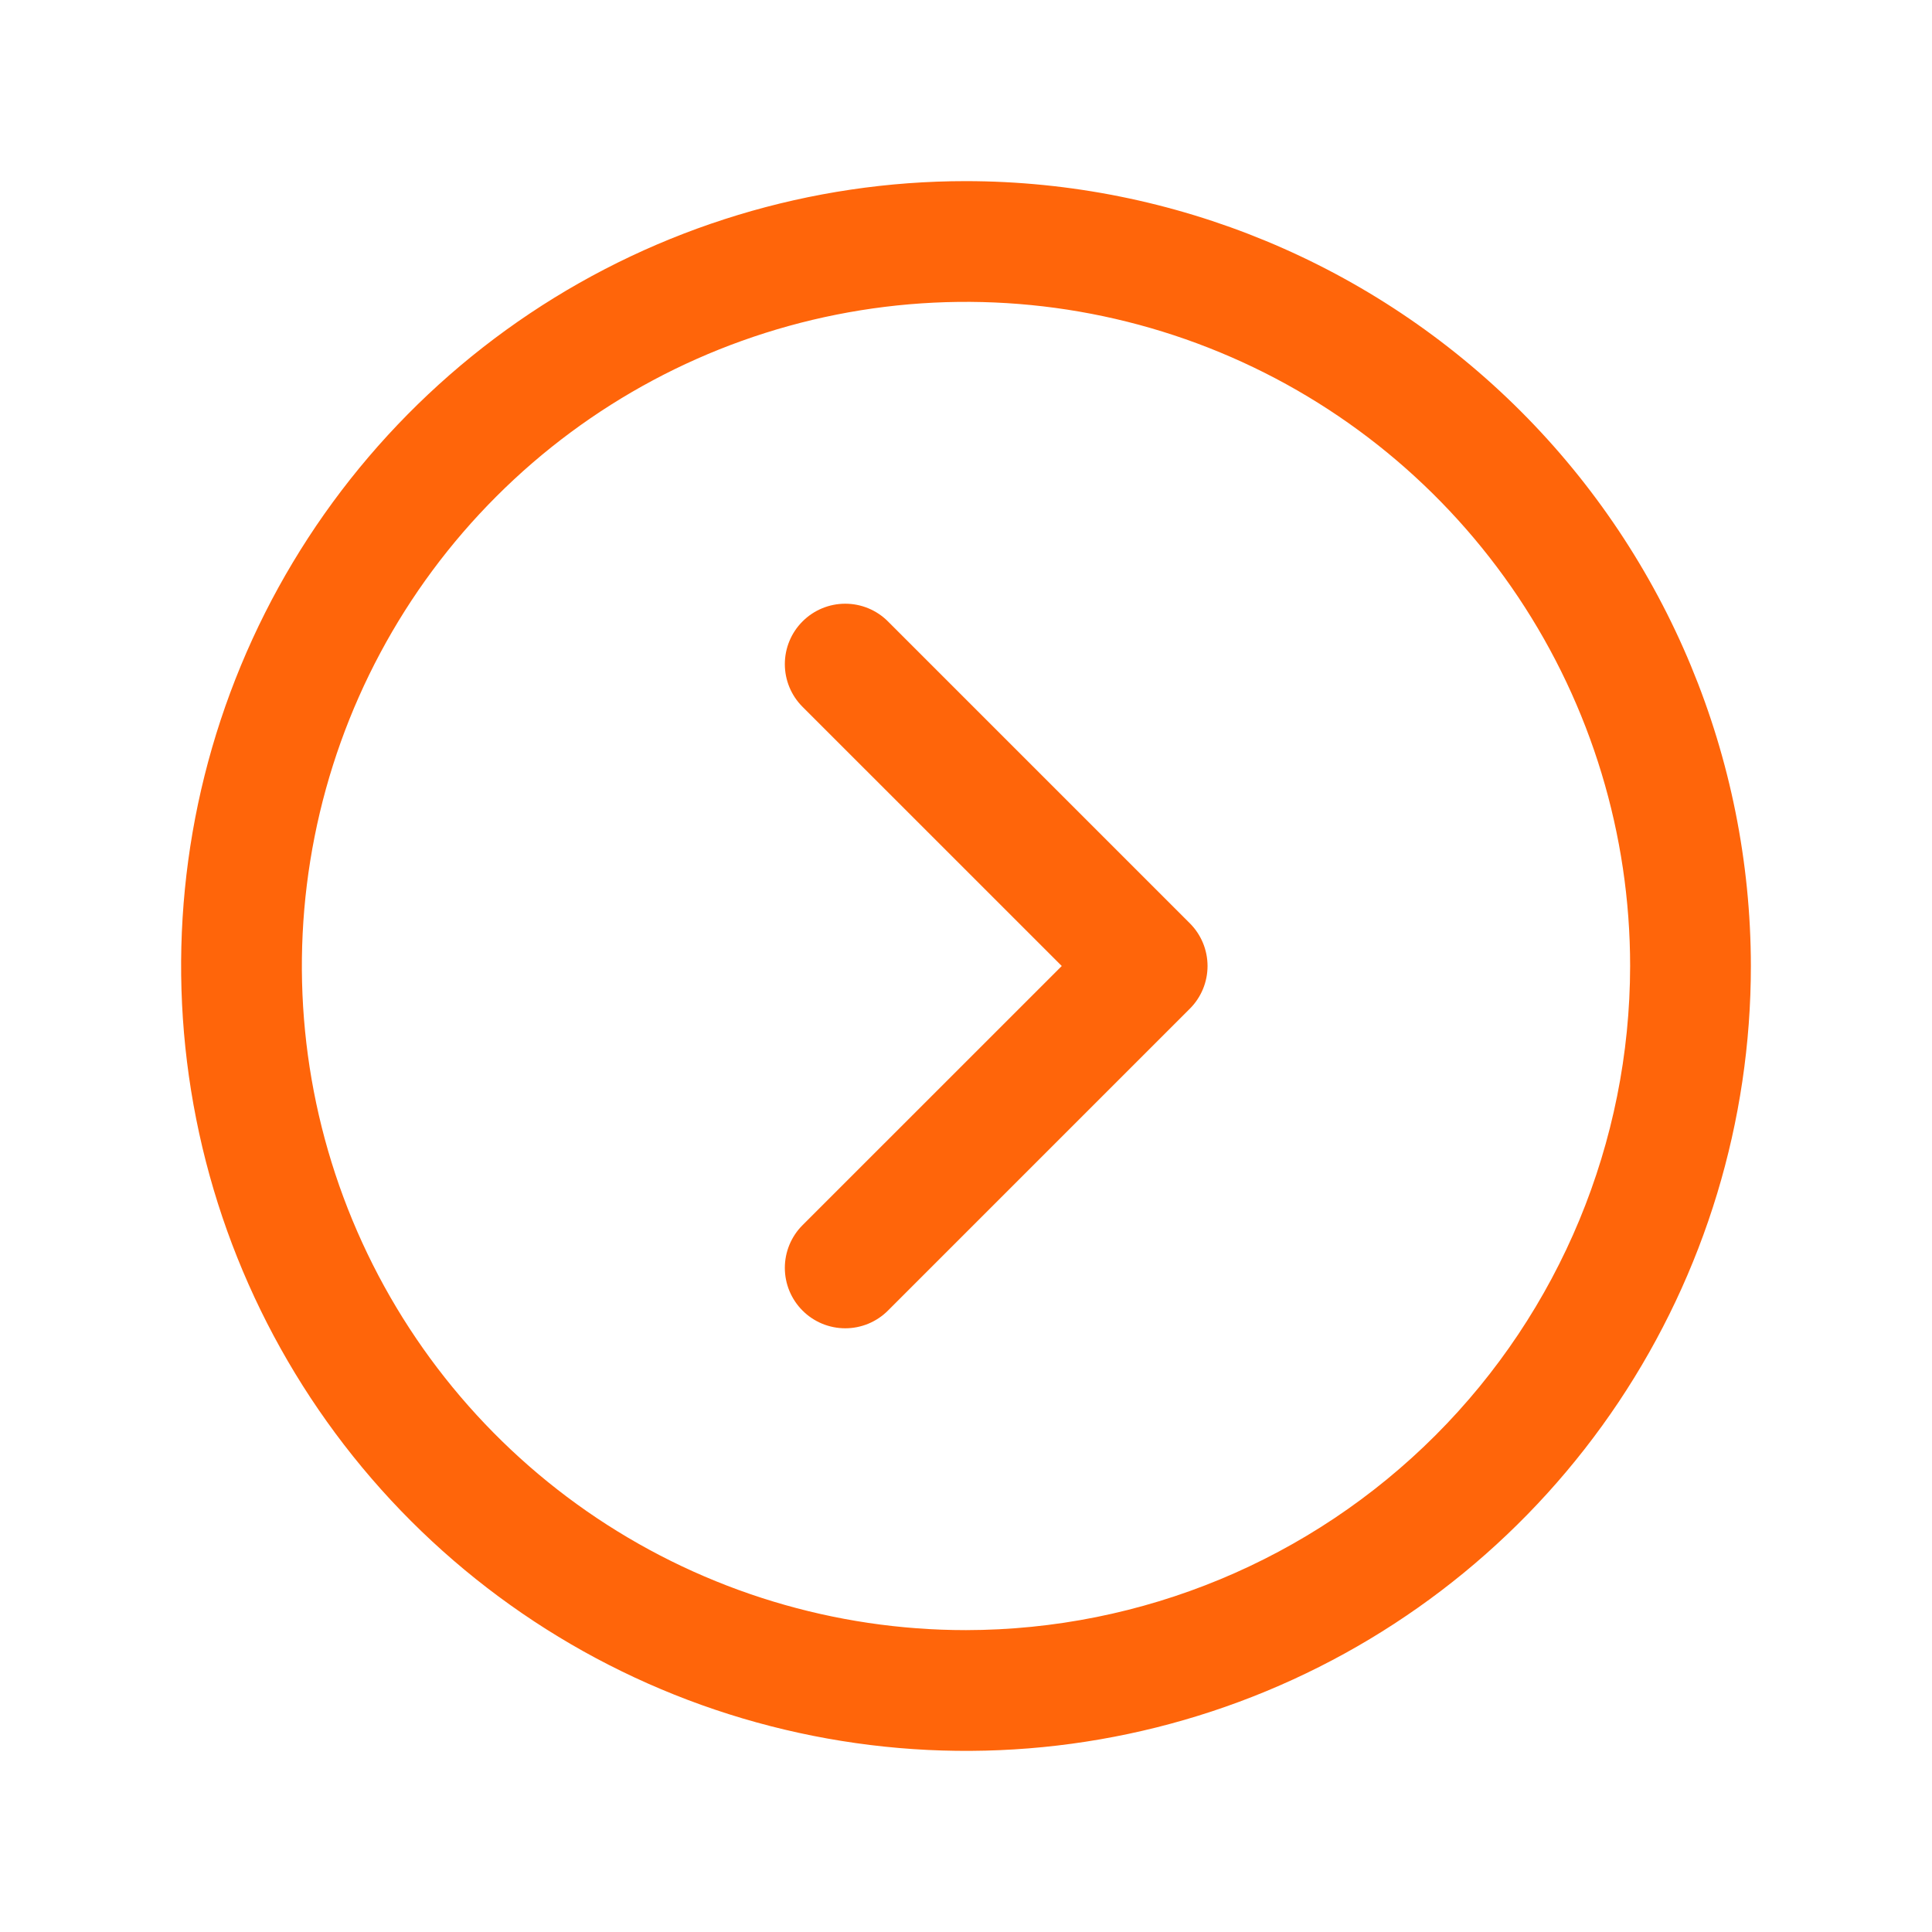
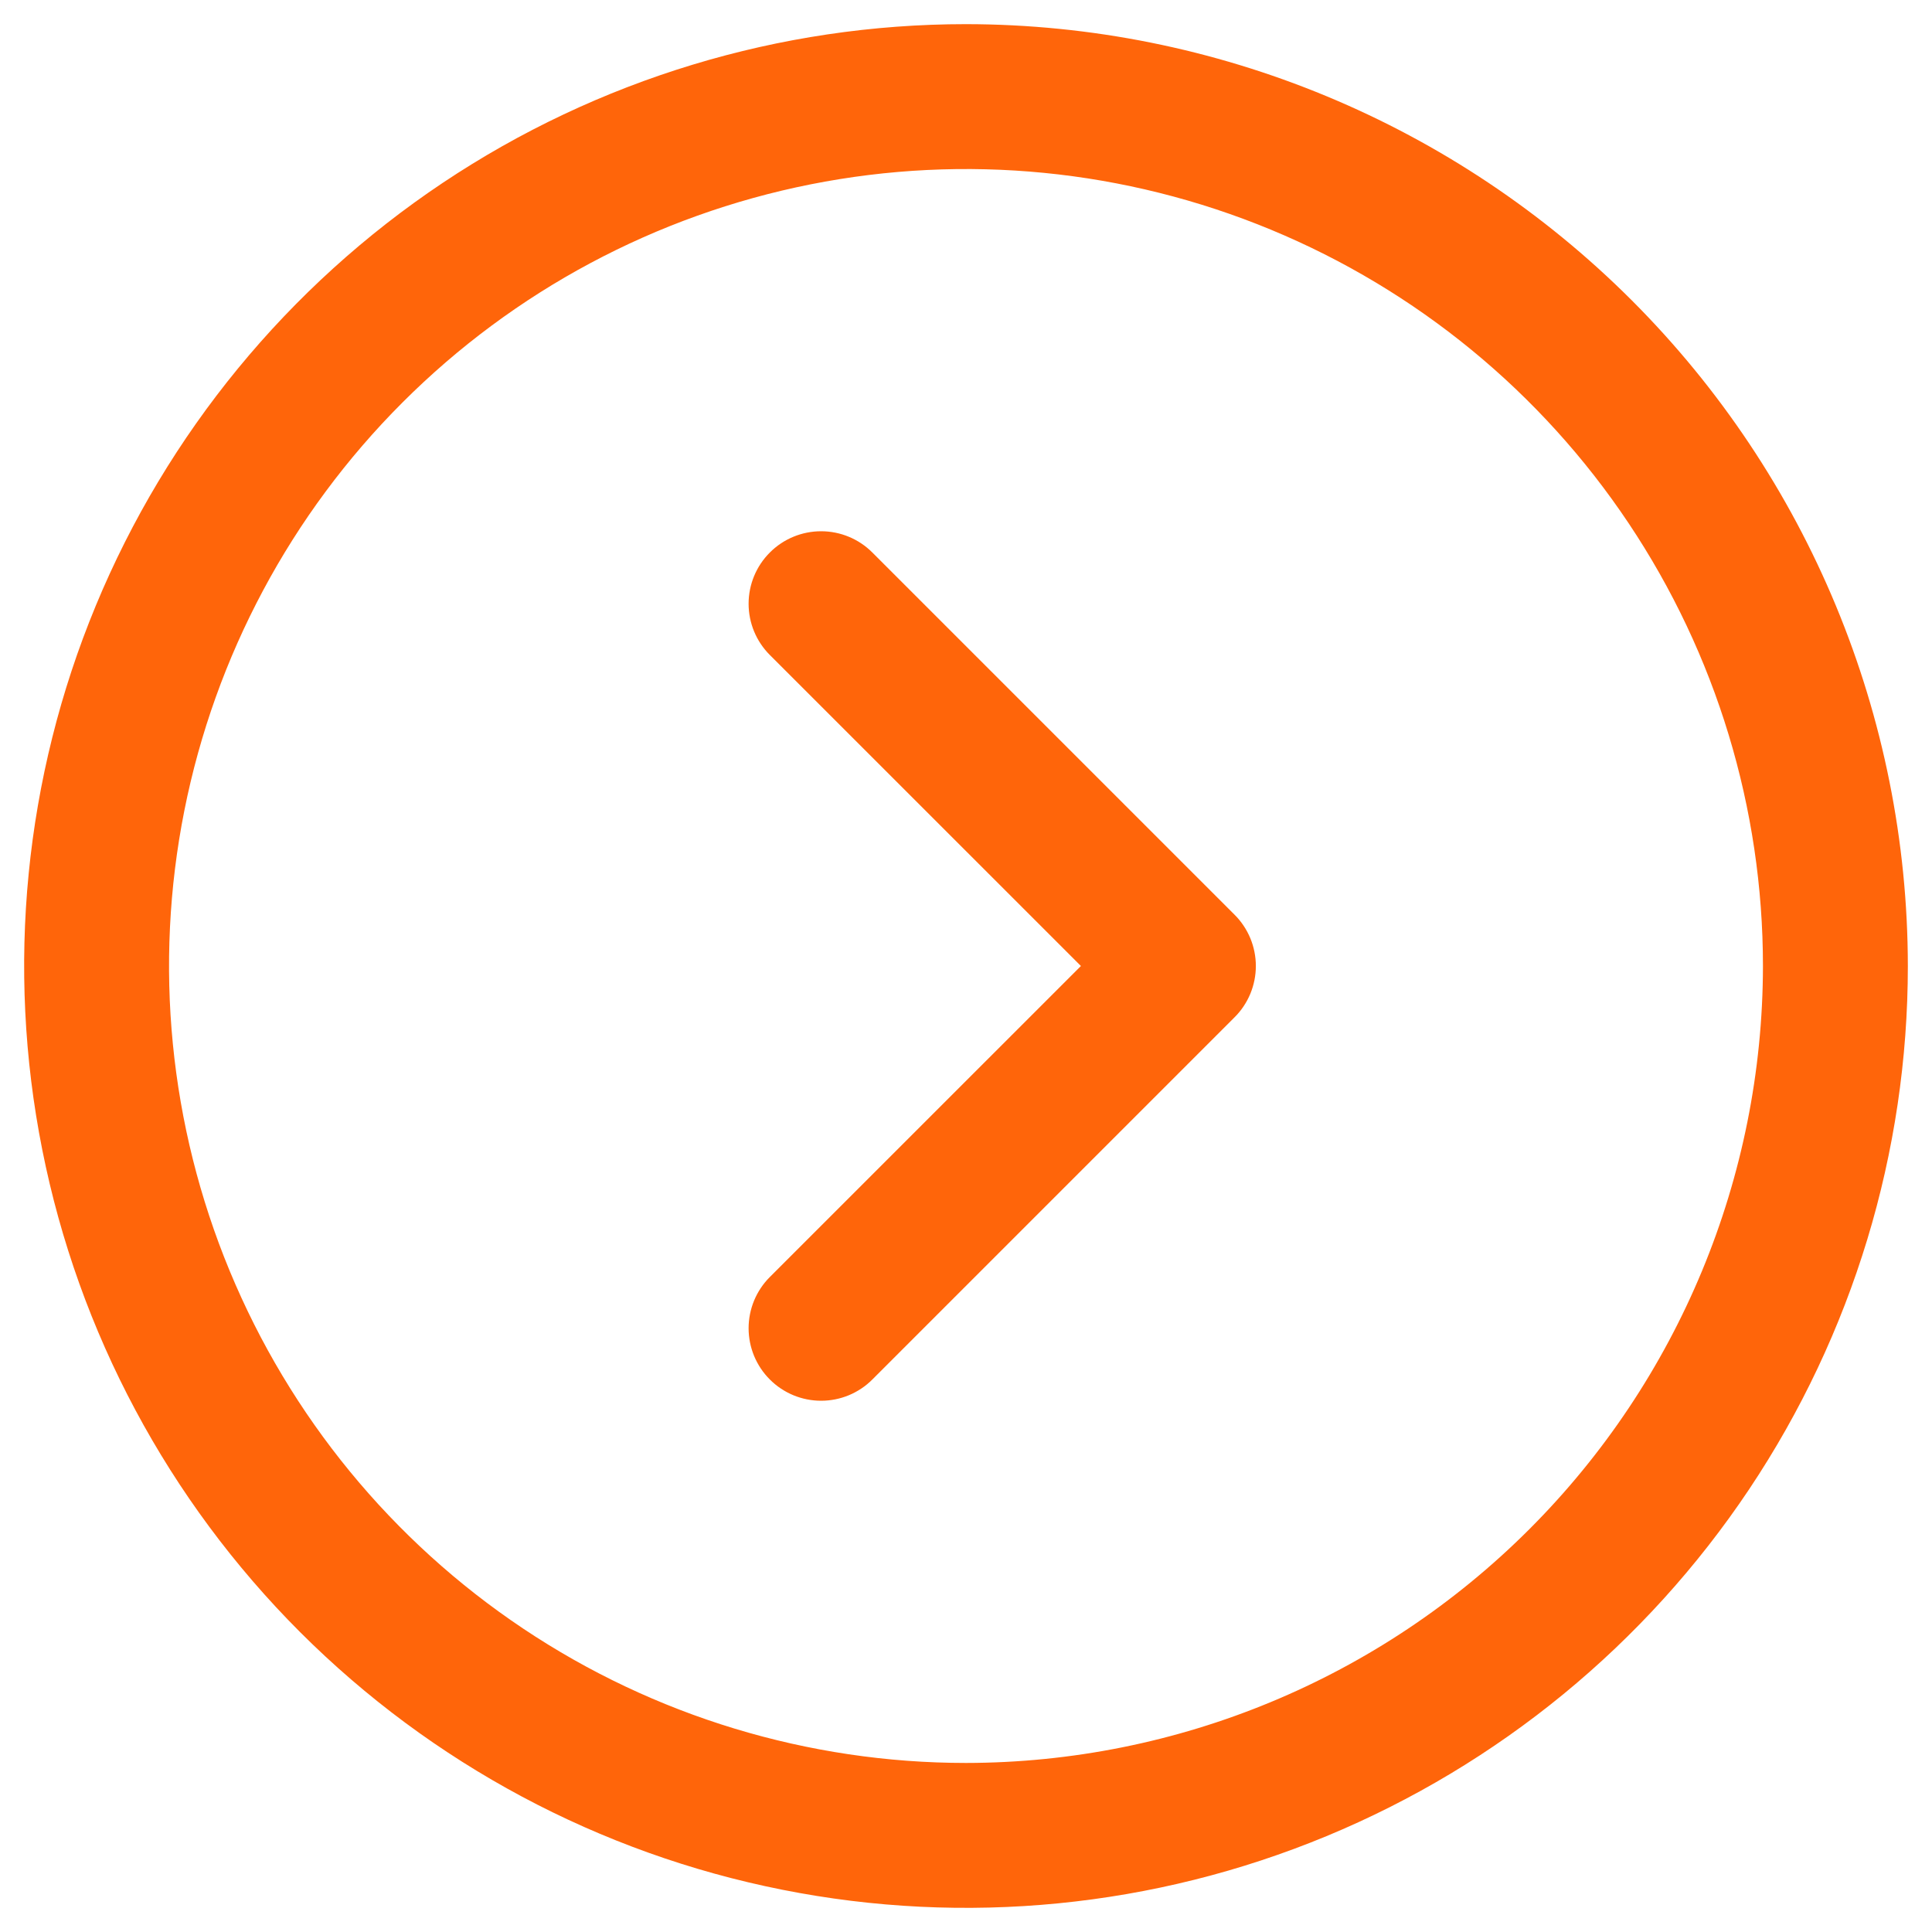
- <svg xmlns="http://www.w3.org/2000/svg" width="48" height="48" viewBox="0 0 48 48" fill="none">
-   <path d="M24 4.5C20.143 4.5 16.373 5.644 13.166 7.786C9.96 9.929 7.46 12.975 5.984 16.538C4.508 20.101 4.122 24.022 4.875 27.804C5.627 31.587 7.484 35.062 10.211 37.789C12.939 40.516 16.413 42.373 20.196 43.125C23.978 43.878 27.899 43.492 31.462 42.016C35.026 40.54 38.071 38.04 40.214 34.834C42.356 31.627 43.5 27.857 43.5 24C43.495 18.83 41.438 13.873 37.783 10.217C34.127 6.562 29.17 4.505 24 4.5ZM24 40.5C20.737 40.5 17.547 39.532 14.833 37.719C12.12 35.906 10.005 33.329 8.756 30.314C7.507 27.299 7.18 23.982 7.817 20.781C8.454 17.58 10.025 14.64 12.333 12.333C14.64 10.025 17.58 8.454 20.781 7.817C23.982 7.18 27.299 7.507 30.314 8.756C33.329 10.005 35.906 12.12 37.719 14.833C39.532 17.547 40.5 20.737 40.5 24C40.495 28.375 38.755 32.569 35.662 35.662C32.569 38.755 28.375 40.495 24 40.5ZM29.561 22.939C29.701 23.078 29.811 23.244 29.887 23.426C29.962 23.608 30.001 23.803 30.001 24C30.001 24.197 29.962 24.392 29.887 24.574C29.811 24.756 29.701 24.922 29.561 25.061L22.061 32.561C21.922 32.701 21.756 32.811 21.574 32.887C21.392 32.962 21.197 33.001 21 33.001C20.803 33.001 20.608 32.962 20.426 32.887C20.244 32.811 20.078 32.701 19.939 32.561C19.799 32.422 19.689 32.256 19.613 32.074C19.538 31.892 19.499 31.697 19.499 31.5C19.499 31.303 19.538 31.108 19.613 30.926C19.689 30.744 19.799 30.578 19.939 30.439L26.379 24L19.939 17.561C19.657 17.28 19.499 16.898 19.499 16.5C19.499 16.102 19.657 15.72 19.939 15.439C20.22 15.157 20.602 14.999 21 14.999C21.398 14.999 21.78 15.157 22.061 15.439L29.561 22.939Z" fill="#FF650A" />
+ <svg xmlns="http://www.w3.org/2000/svg" width="40" height="40" viewBox="0 0 40 40" fill="none">
+   <path d="M20 0.5C16.143 0.5 12.373 1.644 9.166 3.786C5.96 5.929 3.46 8.975 1.984 12.538C0.508 16.101 0.122 20.022 0.875 23.804C1.627 27.587 3.484 31.061 6.211 33.789C8.939 36.516 12.413 38.373 16.196 39.125C19.978 39.878 23.899 39.492 27.462 38.016C31.026 36.54 34.071 34.04 36.214 30.834C38.356 27.627 39.5 23.857 39.5 20C39.495 14.83 37.438 9.873 33.783 6.217C30.127 2.562 25.17 0.505 20 0.5ZM20 36.5C16.737 36.5 13.546 35.532 10.833 33.719C8.12 31.906 6.005 29.329 4.756 26.314C3.507 23.299 3.18 19.982 3.817 16.781C4.454 13.58 6.025 10.64 8.333 8.333C10.64 6.025 13.58 4.454 16.781 3.817C19.982 3.18 23.299 3.507 26.314 4.756C29.329 6.005 31.906 8.12 33.719 10.833C35.532 13.546 36.5 16.737 36.5 20C36.495 24.375 34.755 28.569 31.662 31.662C28.569 34.755 24.375 36.495 20 36.5ZM25.561 18.939C25.701 19.078 25.811 19.244 25.887 19.426C25.962 19.608 26.001 19.803 26.001 20C26.001 20.197 25.962 20.392 25.887 20.574C25.811 20.756 25.701 20.922 25.561 21.061L18.061 28.561C17.922 28.701 17.756 28.811 17.574 28.887C17.392 28.962 17.197 29.001 17 29.001C16.803 29.001 16.608 28.962 16.426 28.887C16.244 28.811 16.078 28.701 15.939 28.561C15.799 28.422 15.689 28.256 15.613 28.074C15.538 27.892 15.499 27.697 15.499 27.5C15.499 27.303 15.538 27.108 15.613 26.926C15.689 26.744 15.799 26.578 15.939 26.439L22.379 20L15.939 13.561C15.657 13.28 15.499 12.898 15.499 12.5C15.499 12.102 15.657 11.72 15.939 11.439C16.22 11.157 16.602 10.999 17 10.999C17.398 10.999 17.78 11.157 18.061 11.439L25.561 18.939Z" fill="#FF650A" />
</svg>
